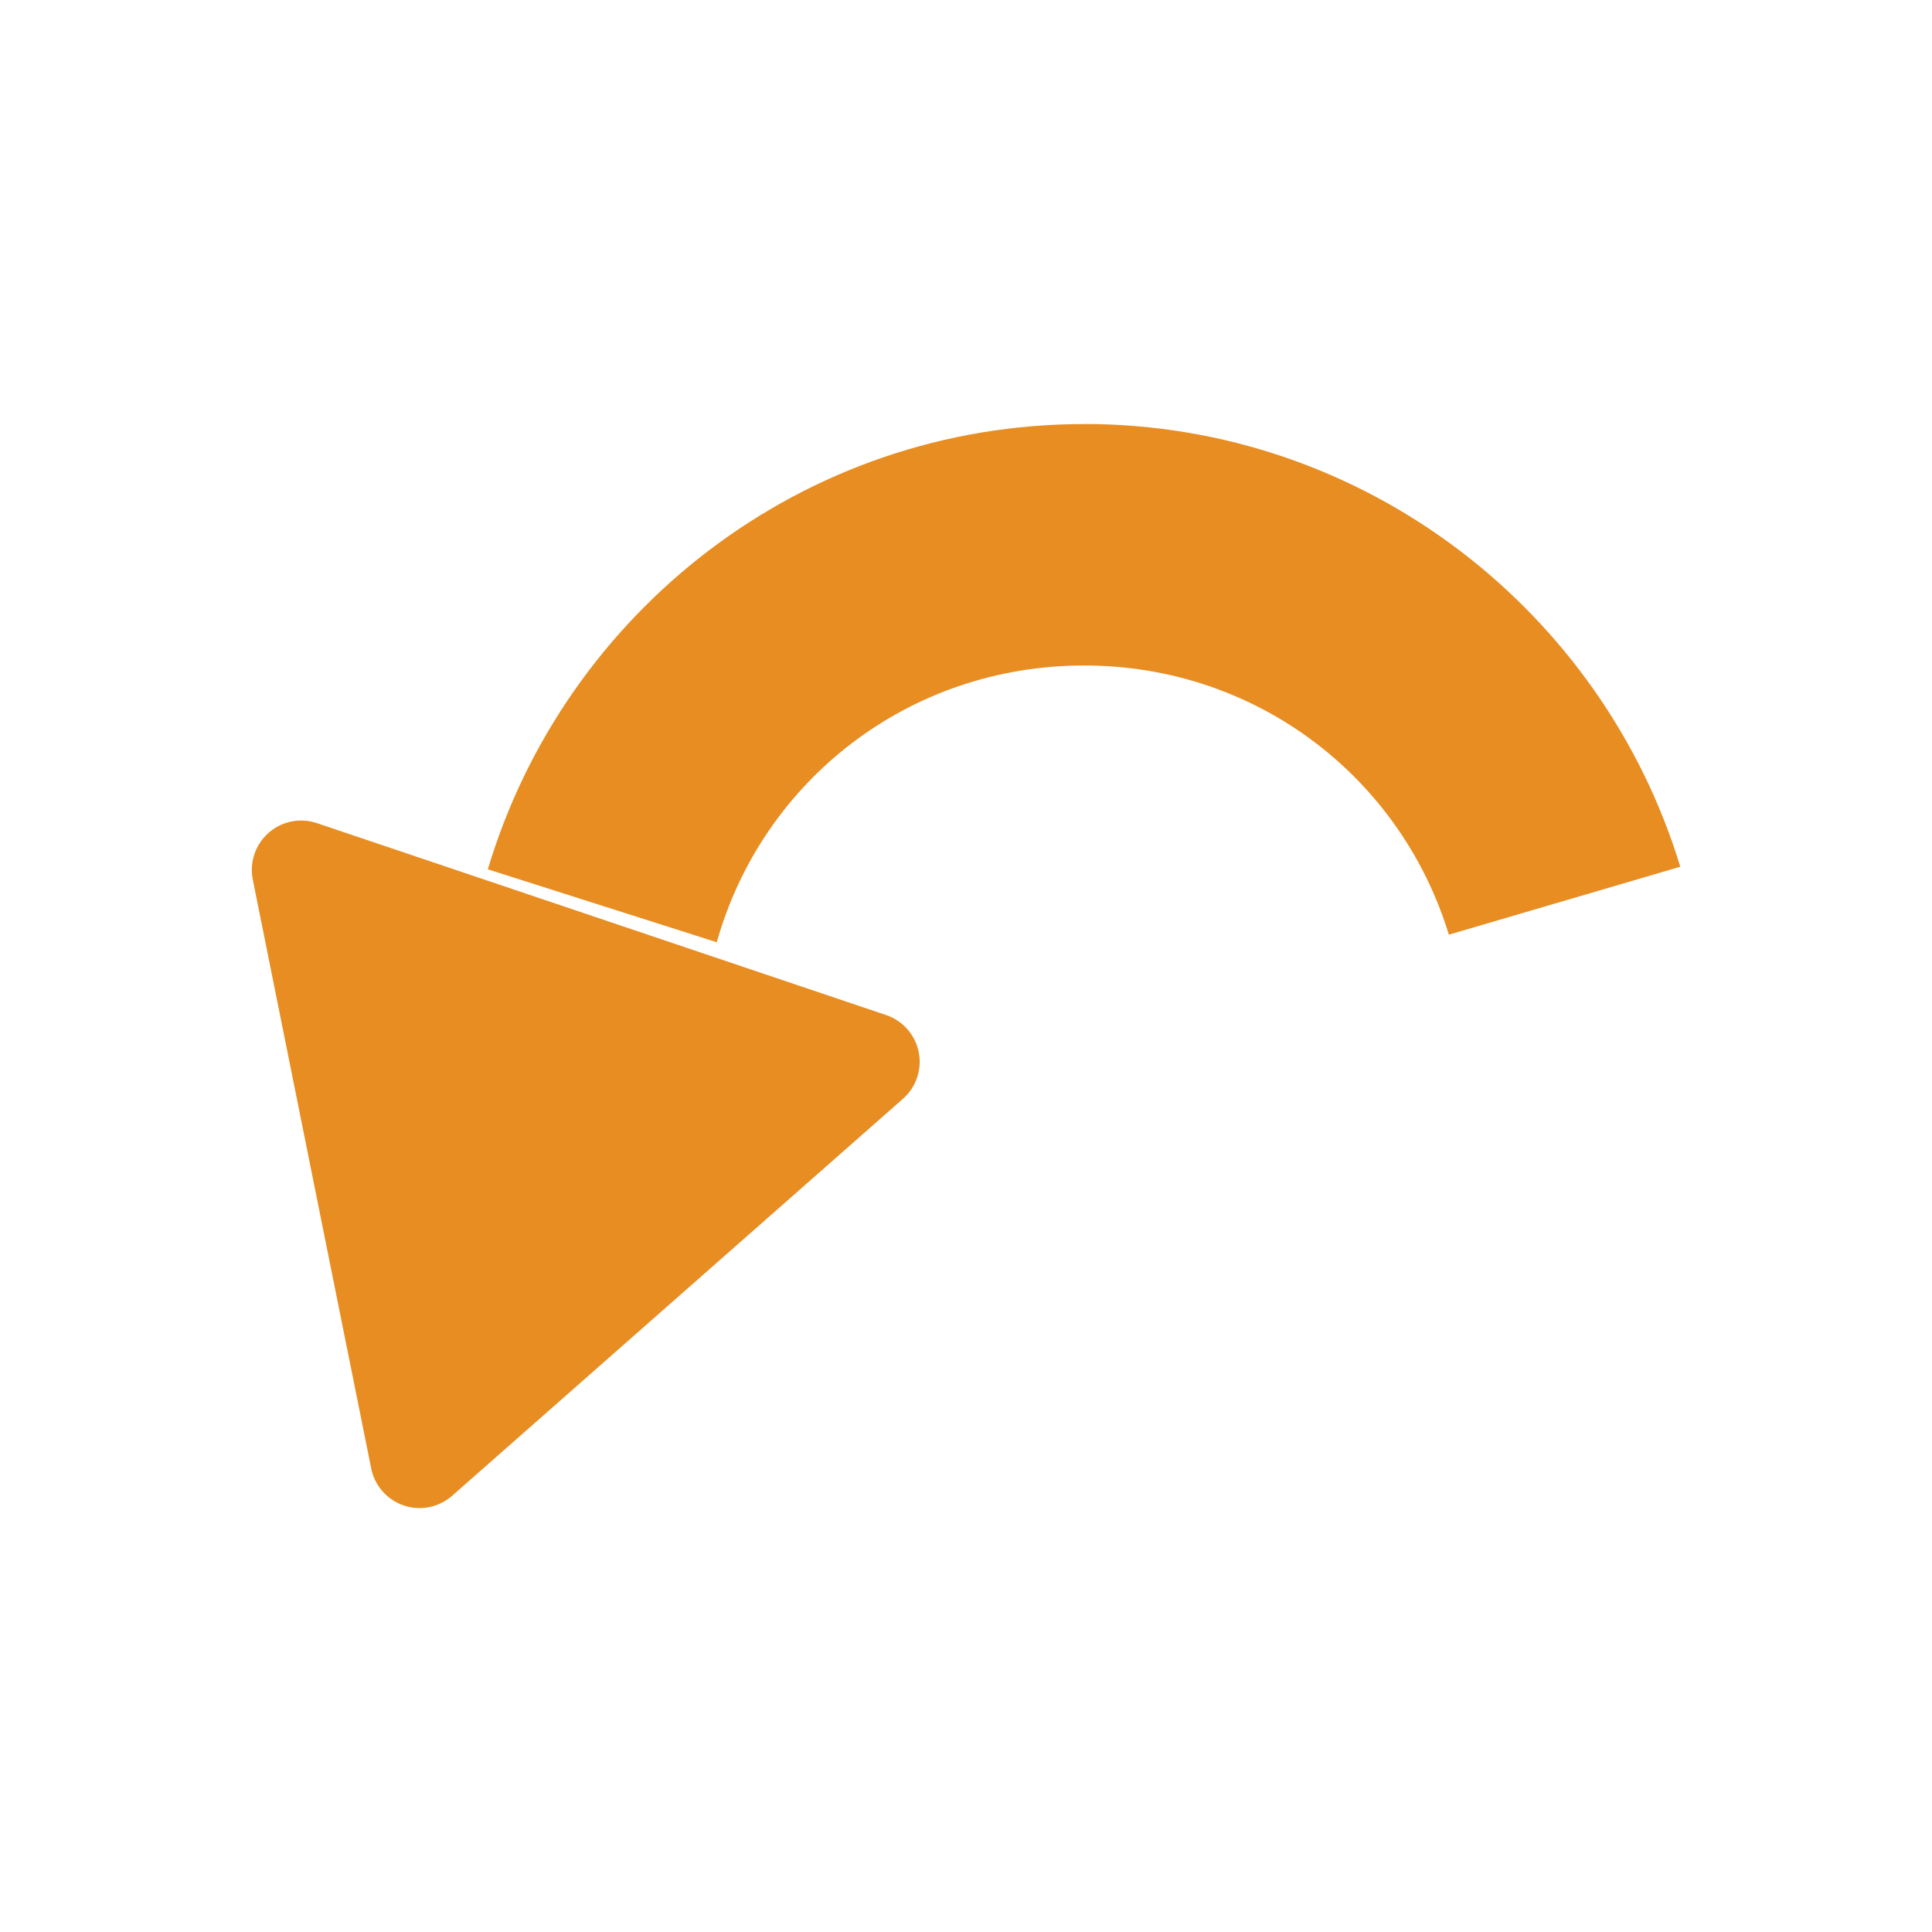
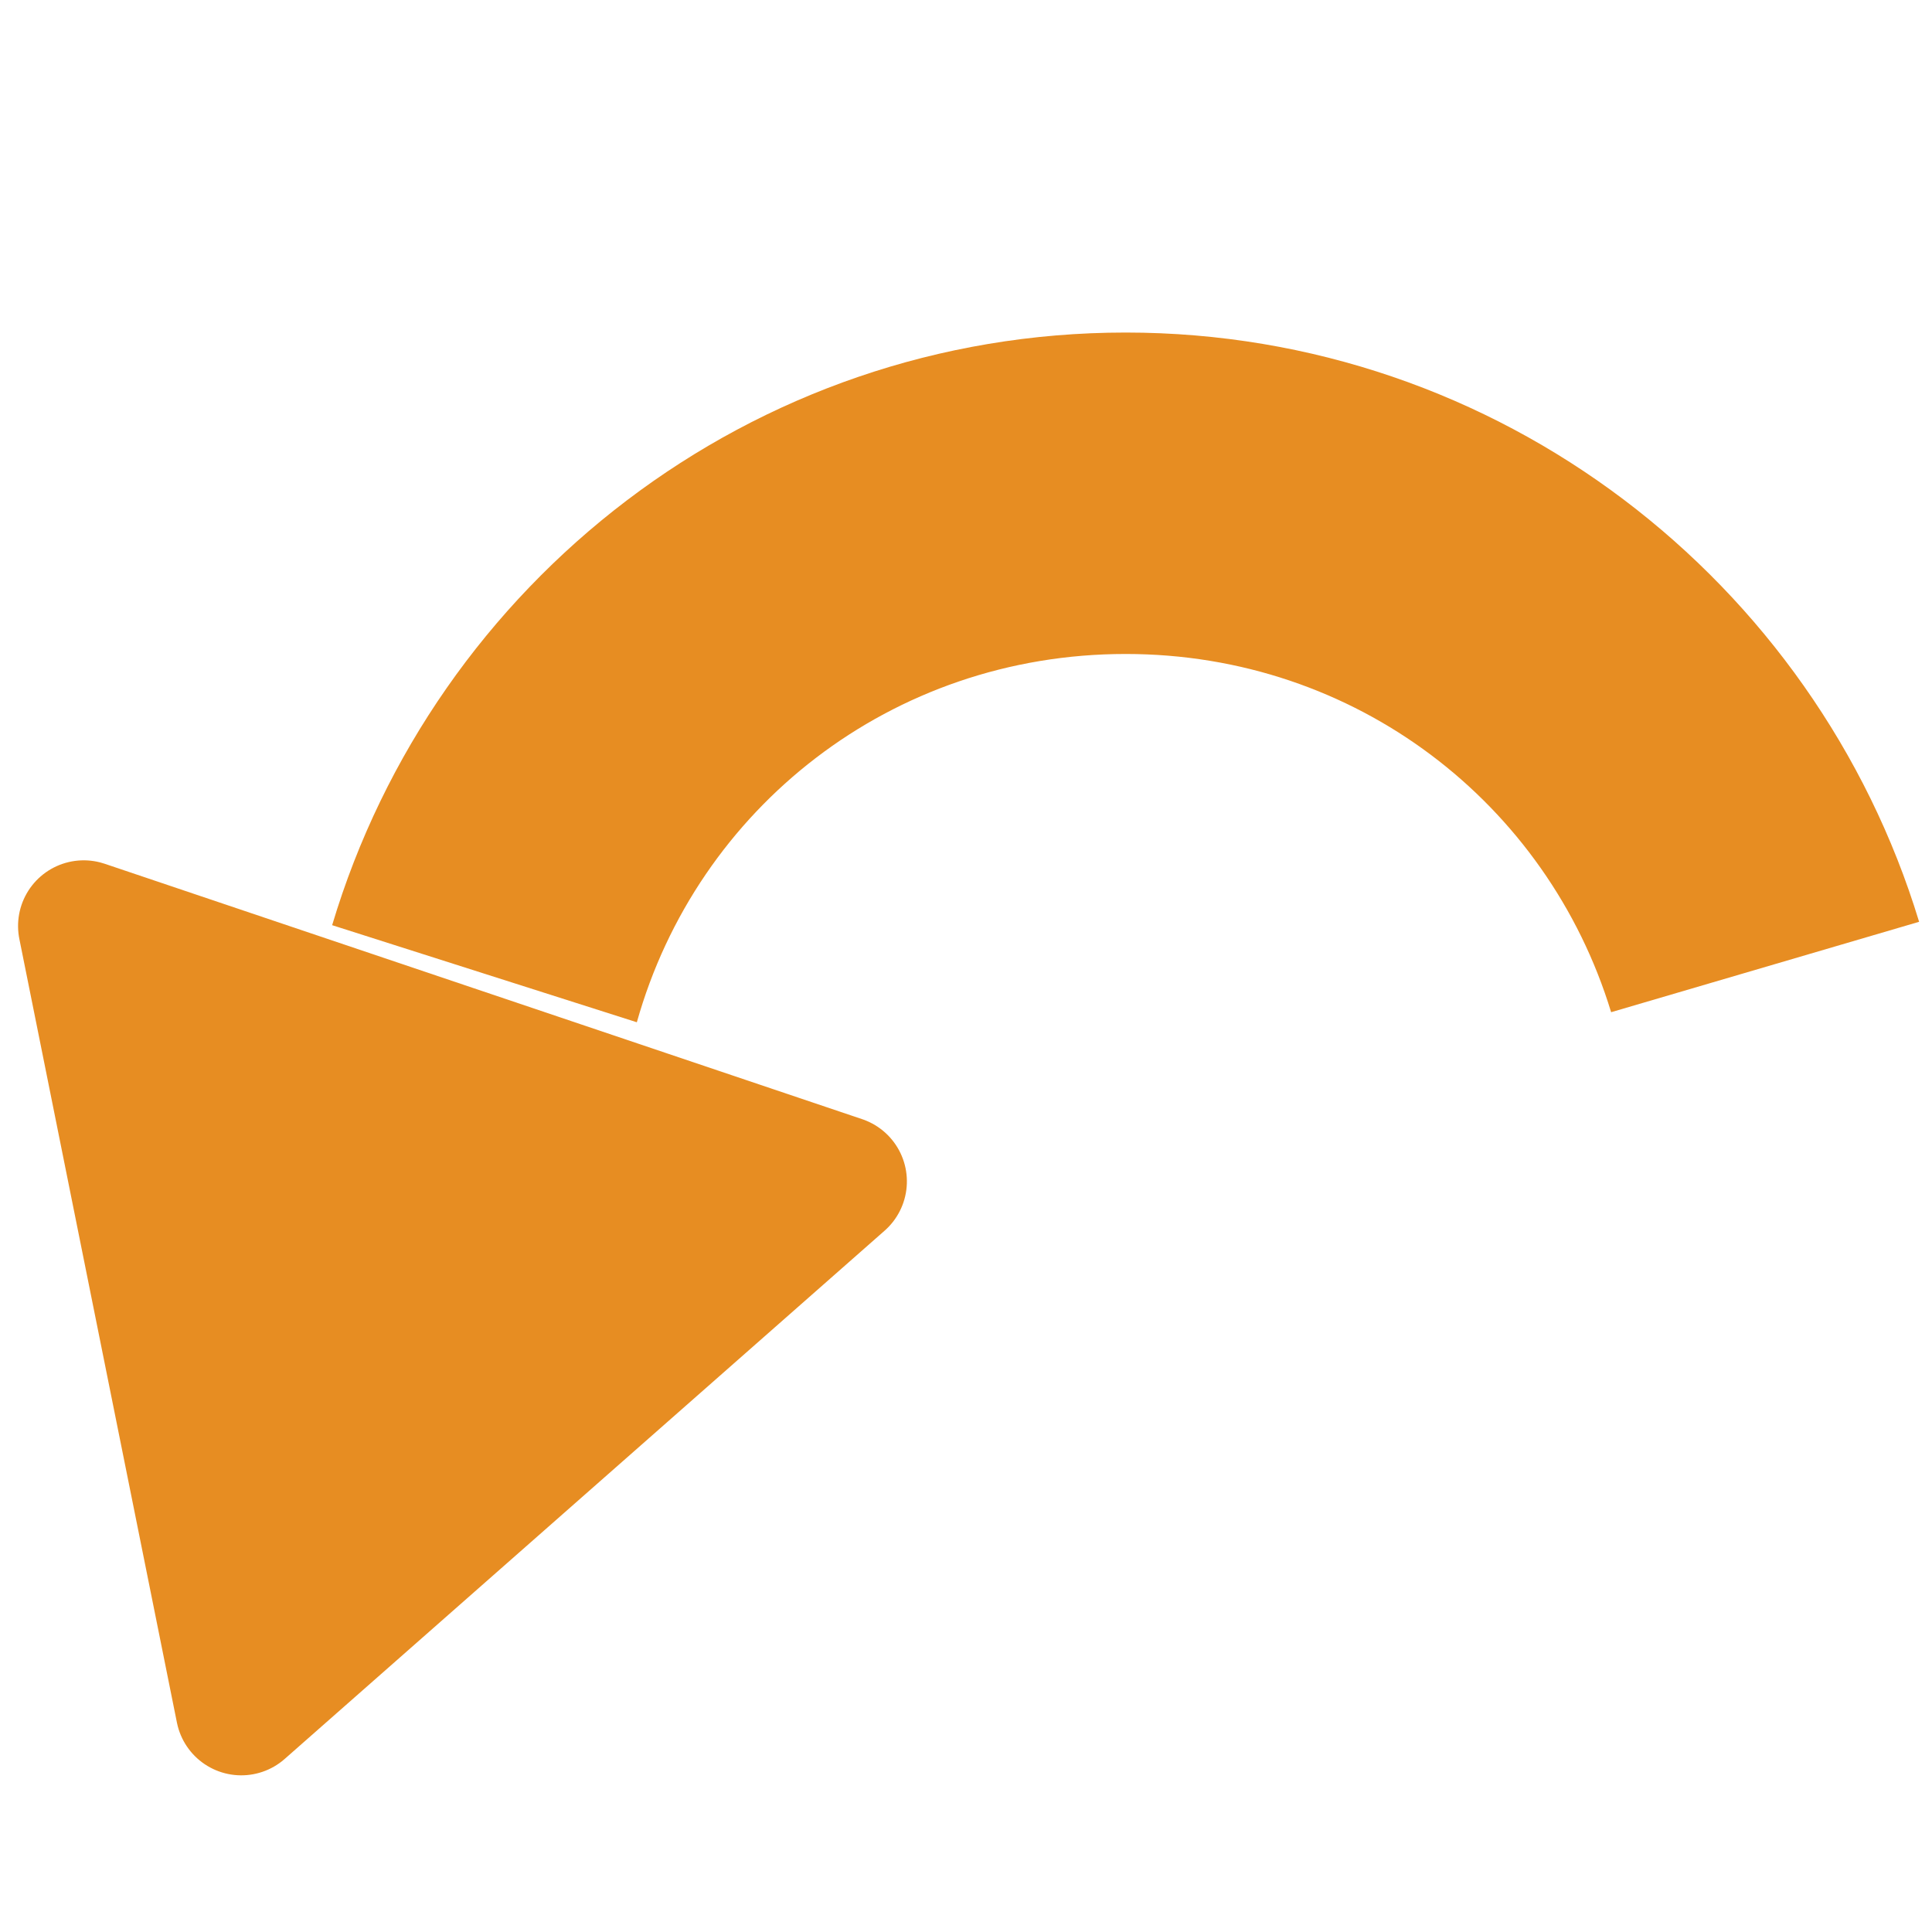
<svg xmlns="http://www.w3.org/2000/svg" width="24" height="24" id="svg4744" version="1.1">
  <defs id="defs4746">
    <linearGradient id="linearGradient4964">
      <stop style="stop-color:#ffffff;stop-opacity:1;" offset="0" id="stop4966" />
      <stop style="stop-color:#000000;stop-opacity:1;" offset="1" id="stop4968" />
    </linearGradient>
  </defs>
  <g id="layer1" transform="translate(0,-1028.362)">
    <g id="g4242-2" transform="matrix(1.350455,0,0,1.350455,-35.31869,569.3091)" style="fill:none;stroke:#b3b3b3;stroke-opacity:1" />
-     <rect style="fill:none;stroke:none" id="rect2996-9-4-7-5-8" width="23.04" height="23.04" x="0.48" y="1028.842" ry="3.727" />
-     <path style="font-size:medium;font-style:normal;font-variant:normal;font-weight:normal;font-stretch:normal;text-indent:0;text-align:start;text-decoration:none;line-height:normal;letter-spacing:normal;word-spacing:normal;text-transform:none;direction:ltr;block-progression:tb;writing-mode:lr-tb;text-anchor:start;baseline-shift:baseline;color:#000000;fill:#e78d22;fill-opacity:1;stroke:none;stroke-width:3;marker:none;visibility:visible;display:inline;overflow:visible;enable-background:accumulate;font-family:Sans;-inkscape-font-specification:Sans" d="m 13.466,1033.63 c -3.497,0 -6.45,2.334 -7.406,5.531 l 2.844,0.906 c 0.562,-1.997 2.375,-3.438 4.563,-3.438 2.151,0 3.938,1.398 4.531,3.344 l 2.875,-0.844 c -0.967,-3.179 -3.922,-5.5 -7.406,-5.5 z" id="path3883-5-6-5-8-2-1-6" />
-     <path style="fill:#e78d22;fill-opacity:1;stroke:#e78d22;stroke-width:0.5;stroke-linecap:round;stroke-linejoin:round;stroke-miterlimit:4;stroke-opacity:1;stroke-dasharray:none;stroke-dashoffset:0" id="path3911-8-4-8-4-7-6" d="m -81.291,146.857 -1.522,0 -1.522,0 0.761,-1.318 0.761,-1.318 0.761,1.318 z" transform="matrix(-2.322784,-0.7831875,0.7831875,-2.322784,-300.0969,1316.619)" />
+     <rect style="fill:none;stroke:none" id="rect2996-9-4-7-2" width="23.04" height="23.04" x="0.543" y="1028.842" ry="3.727" />
+     <path style="font-size:medium;font-style:normal;font-variant:normal;font-weight:normal;font-stretch:normal;text-indent:0;text-align:start;text-decoration:none;line-height:normal;letter-spacing:normal;word-spacing:normal;text-transform:none;direction:ltr;block-progression:tb;writing-mode:lr-tb;text-anchor:start;baseline-shift:baseline;color:#000000;fill:#e78d22;fill-opacity:1;stroke:none;stroke-width:3;marker:none;visibility:visible;display:inline;overflow:visible;enable-background:accumulate;font-family:Sans;-inkscape-font-specification:Sans" d="m 13.983,1032.493 c -4.654,0 -8.585,3.107 -9.857,7.362 l 3.785,1.206 c 0.748,-2.658 3.161,-4.575 6.072,-4.575 2.863,0 5.241,1.86 6.031,4.45 l 3.826,-1.123 c -1.287,-4.231 -5.22,-7.32 -9.857,-7.32 z" id="path3883-5-6-5-8-2-8" />
+     <path style="fill:#e78d22;fill-opacity:1;stroke:#e78d22;stroke-width:0.5;stroke-linecap:round;stroke-linejoin:round;stroke-miterlimit:4;stroke-opacity:1;stroke-dasharray:none;stroke-dashoffset:0" id="path3911-8-4-8-4-1" d="m -81.291,146.857 -1.522,0 -1.522,0 0.761,-1.318 0.761,-1.318 0.761,1.318 z" transform="matrix(-3.091382,-1.042341,1.042341,-3.091382,-403.3367,1409.123)" />
  </g>
</svg>
